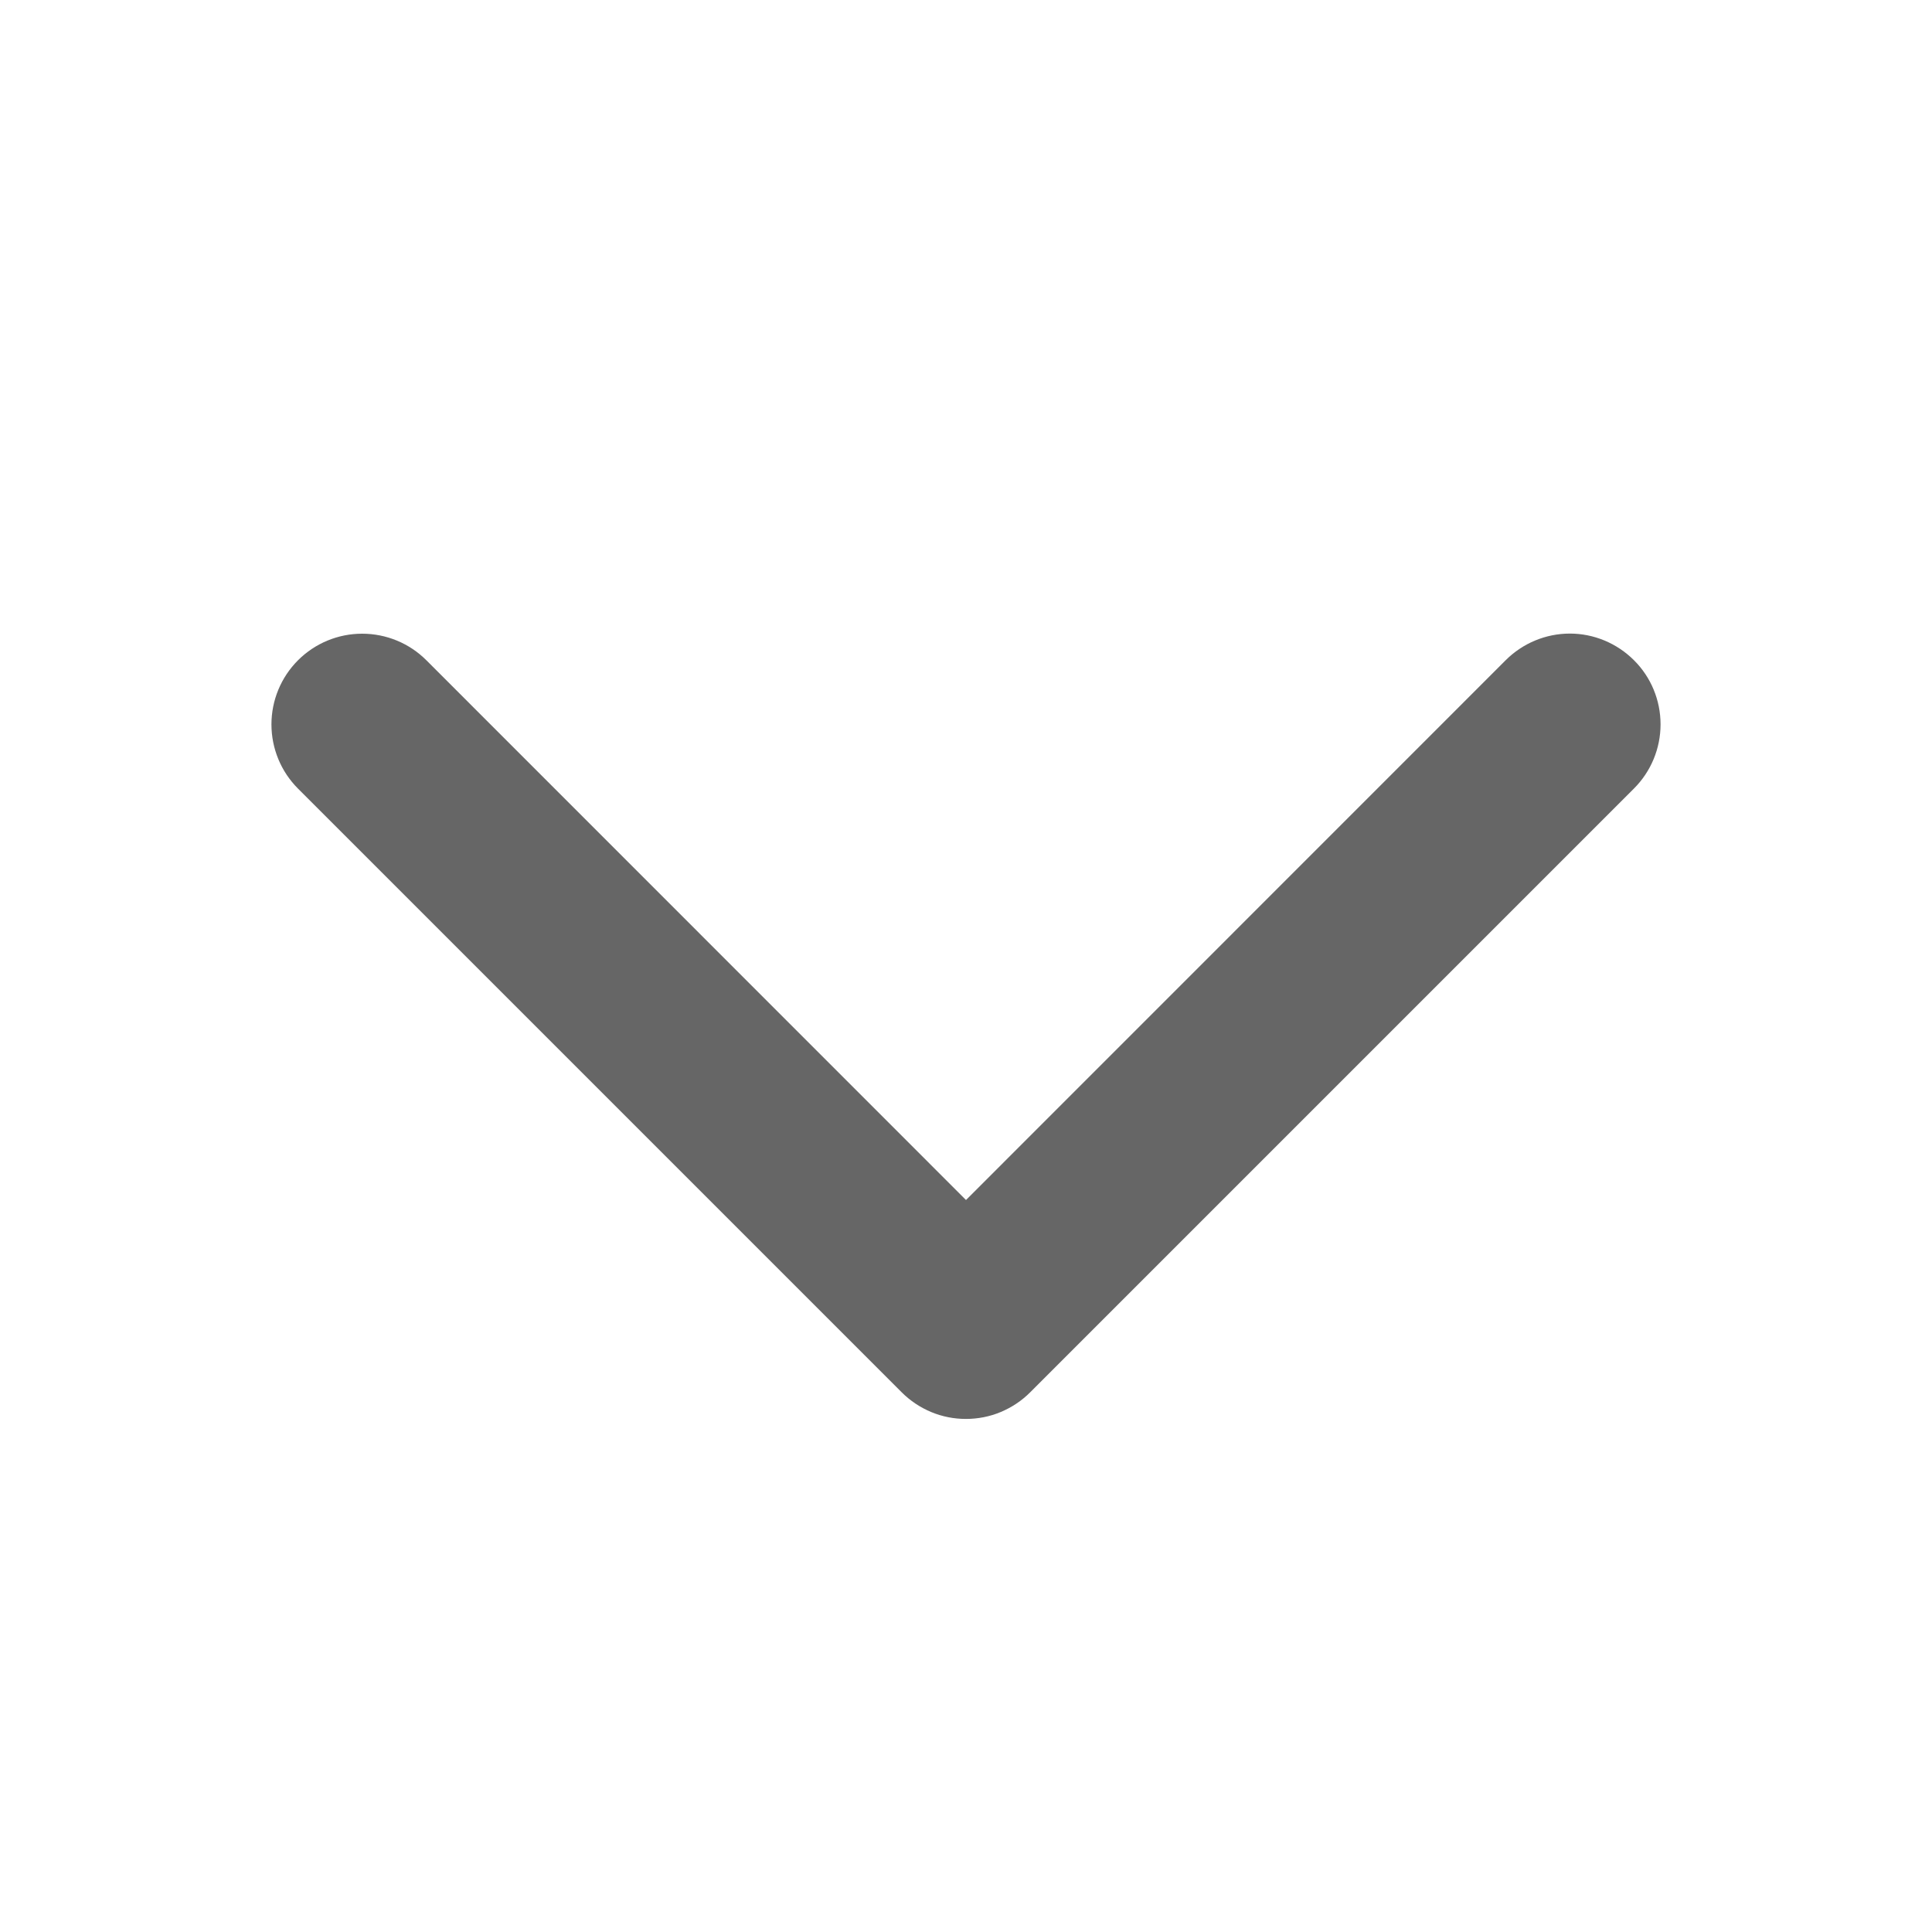
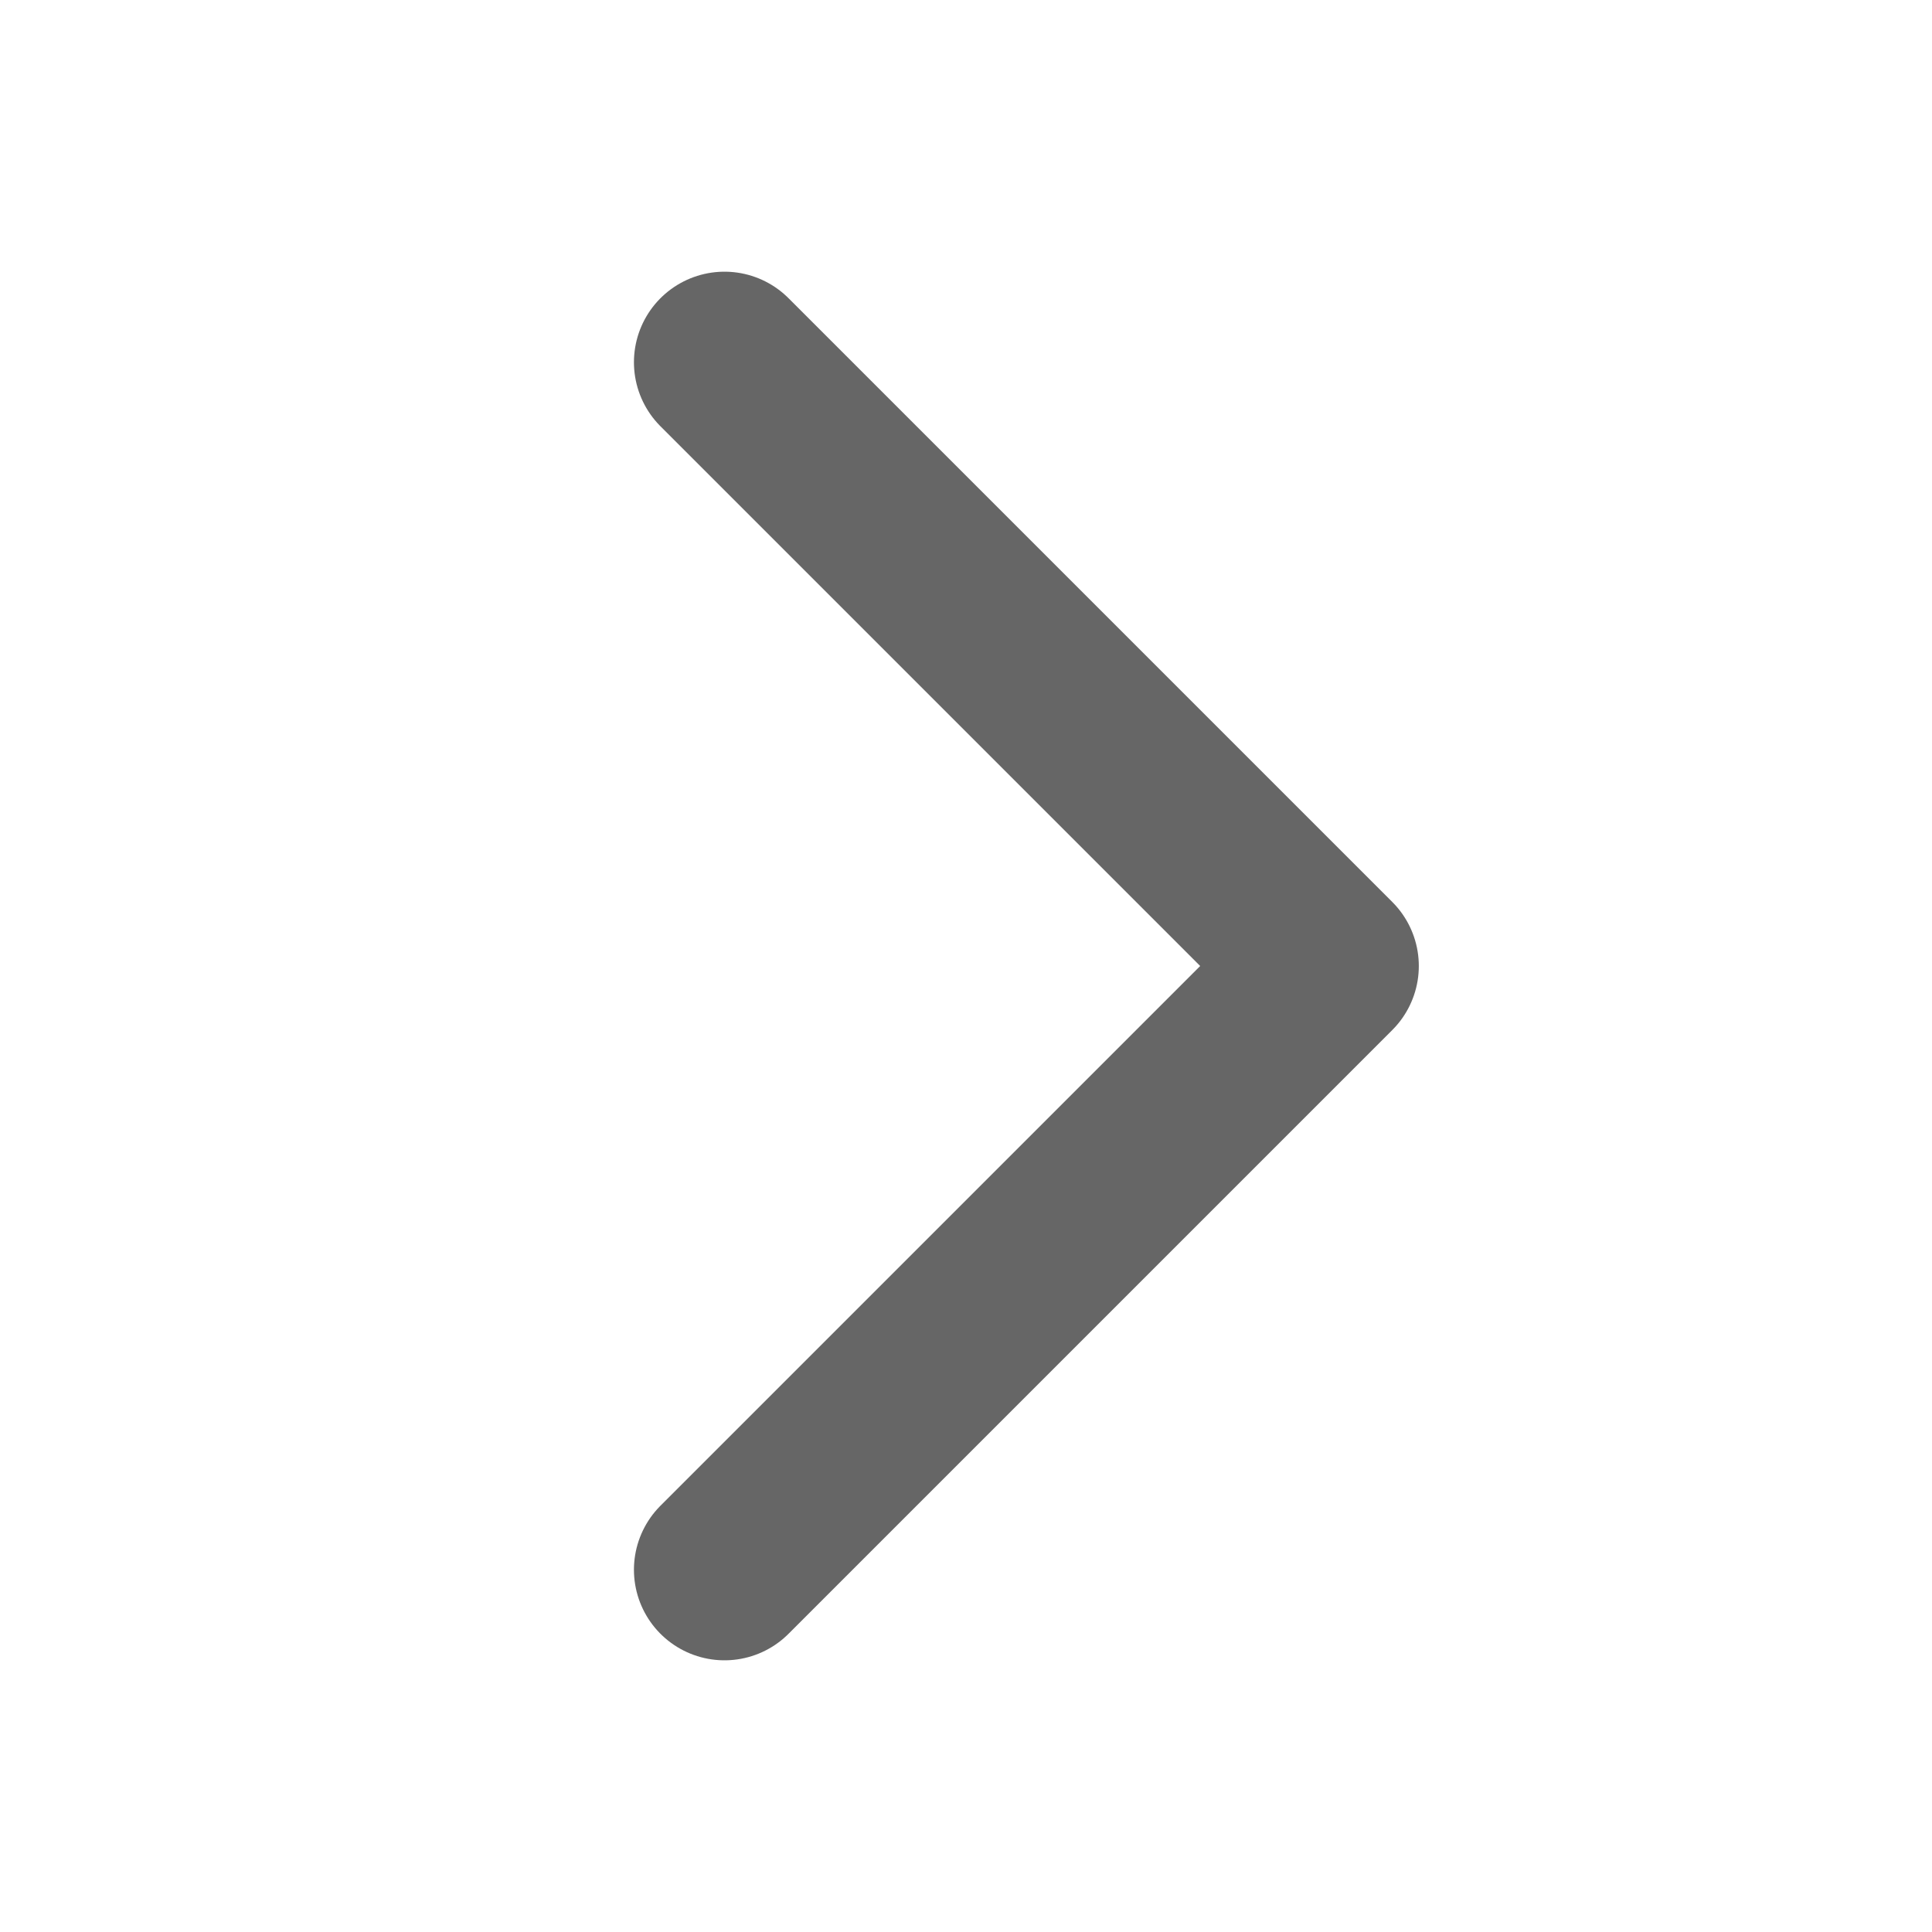
- <svg xmlns="http://www.w3.org/2000/svg" preserveAspectRatio="none" overflow="visible" style="display: block;" width="16" height="16" viewBox="0 0 16 16" fill="none">
-   <g id="Frame">
-     <path id="Vector" d="M13.531 6.531L8.531 11.531C8.461 11.601 8.378 11.656 8.287 11.694C8.196 11.732 8.098 11.751 7.999 11.751C7.901 11.751 7.803 11.732 7.712 11.694C7.621 11.656 7.538 11.601 7.468 11.531L2.468 6.531C2.327 6.39 2.248 6.199 2.248 5.999C2.248 5.8 2.327 5.609 2.468 5.468C2.609 5.327 2.8 5.248 2.999 5.248C3.199 5.248 3.39 5.327 3.531 5.468L8 9.938L12.469 5.468C12.61 5.327 12.801 5.247 13.001 5.247C13.2 5.247 13.391 5.327 13.532 5.468C13.673 5.608 13.752 5.799 13.752 5.999C13.752 6.198 13.673 6.389 13.532 6.53L13.531 6.531Z" fill="black" fill-opacity="0.6" />
-   </g>
+ <svg xmlns="http://www.w3.org/2000/svg" width="16" height="16" viewBox="0 0 16 16" fill="none">
+   <path d="M6 3L11 8L6 13" stroke="black" stroke-opacity="0.6" stroke-width="1.5" stroke-linecap="round" stroke-linejoin="round" />
</svg>
